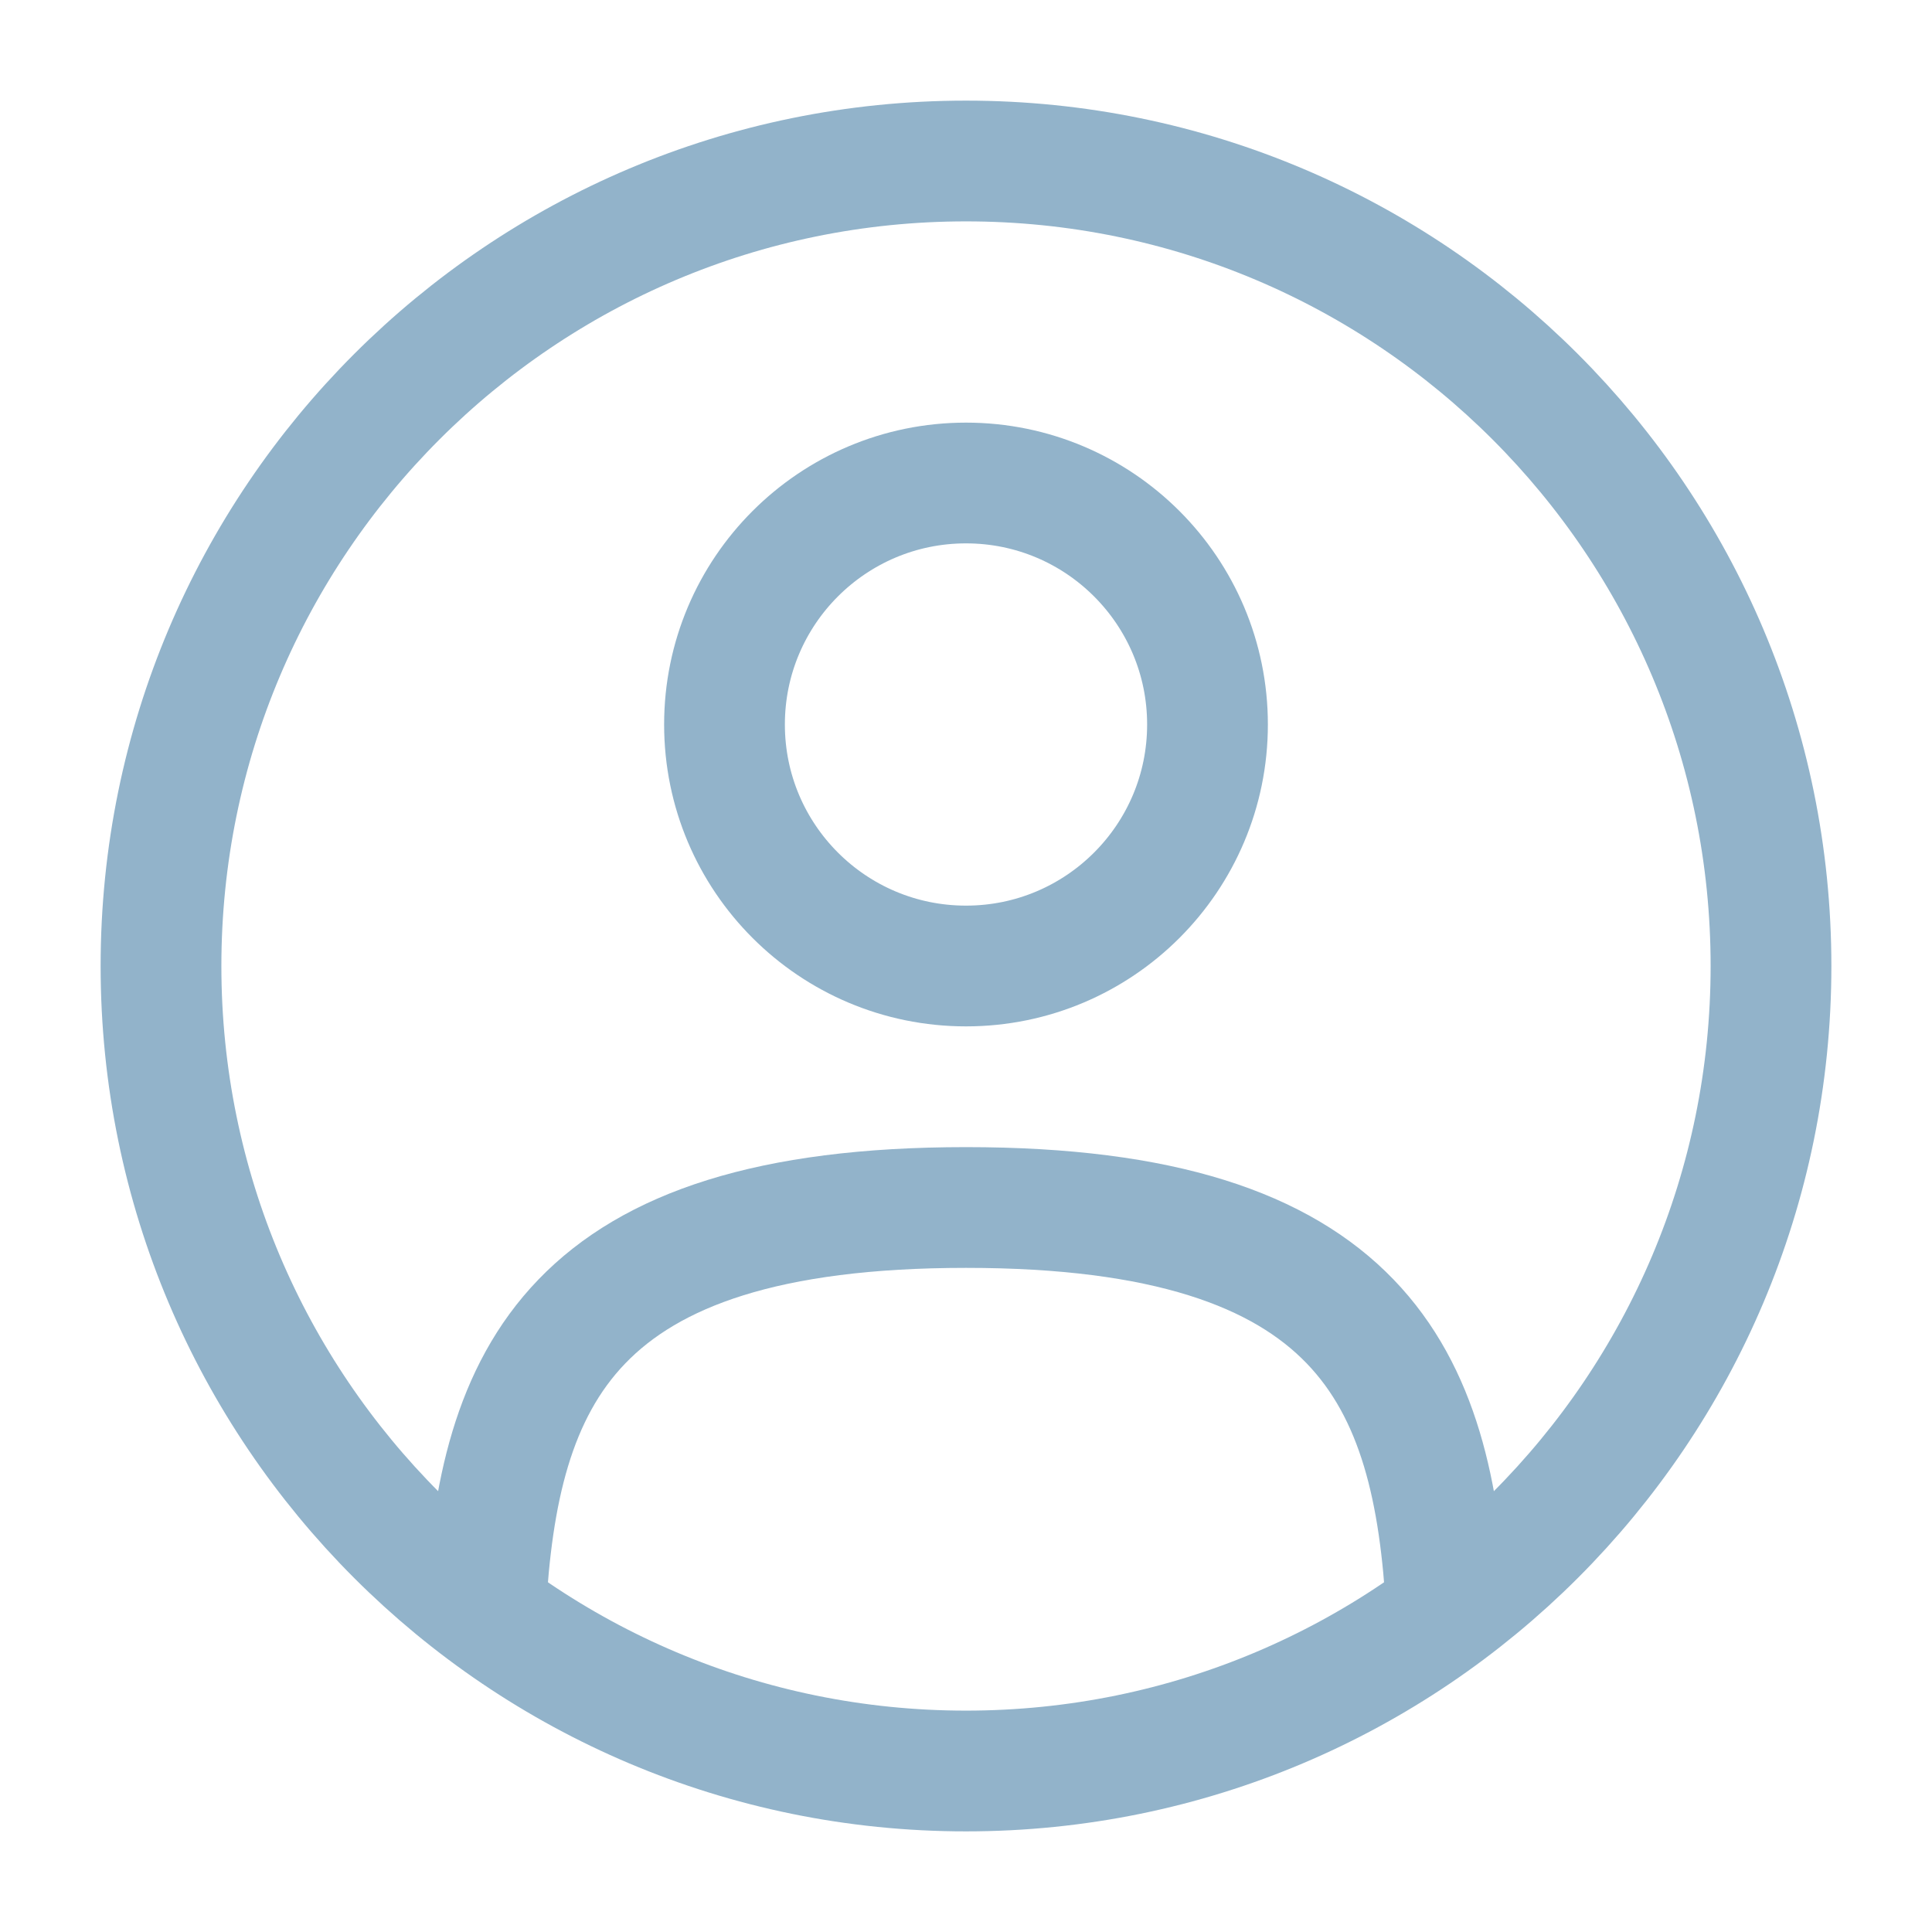
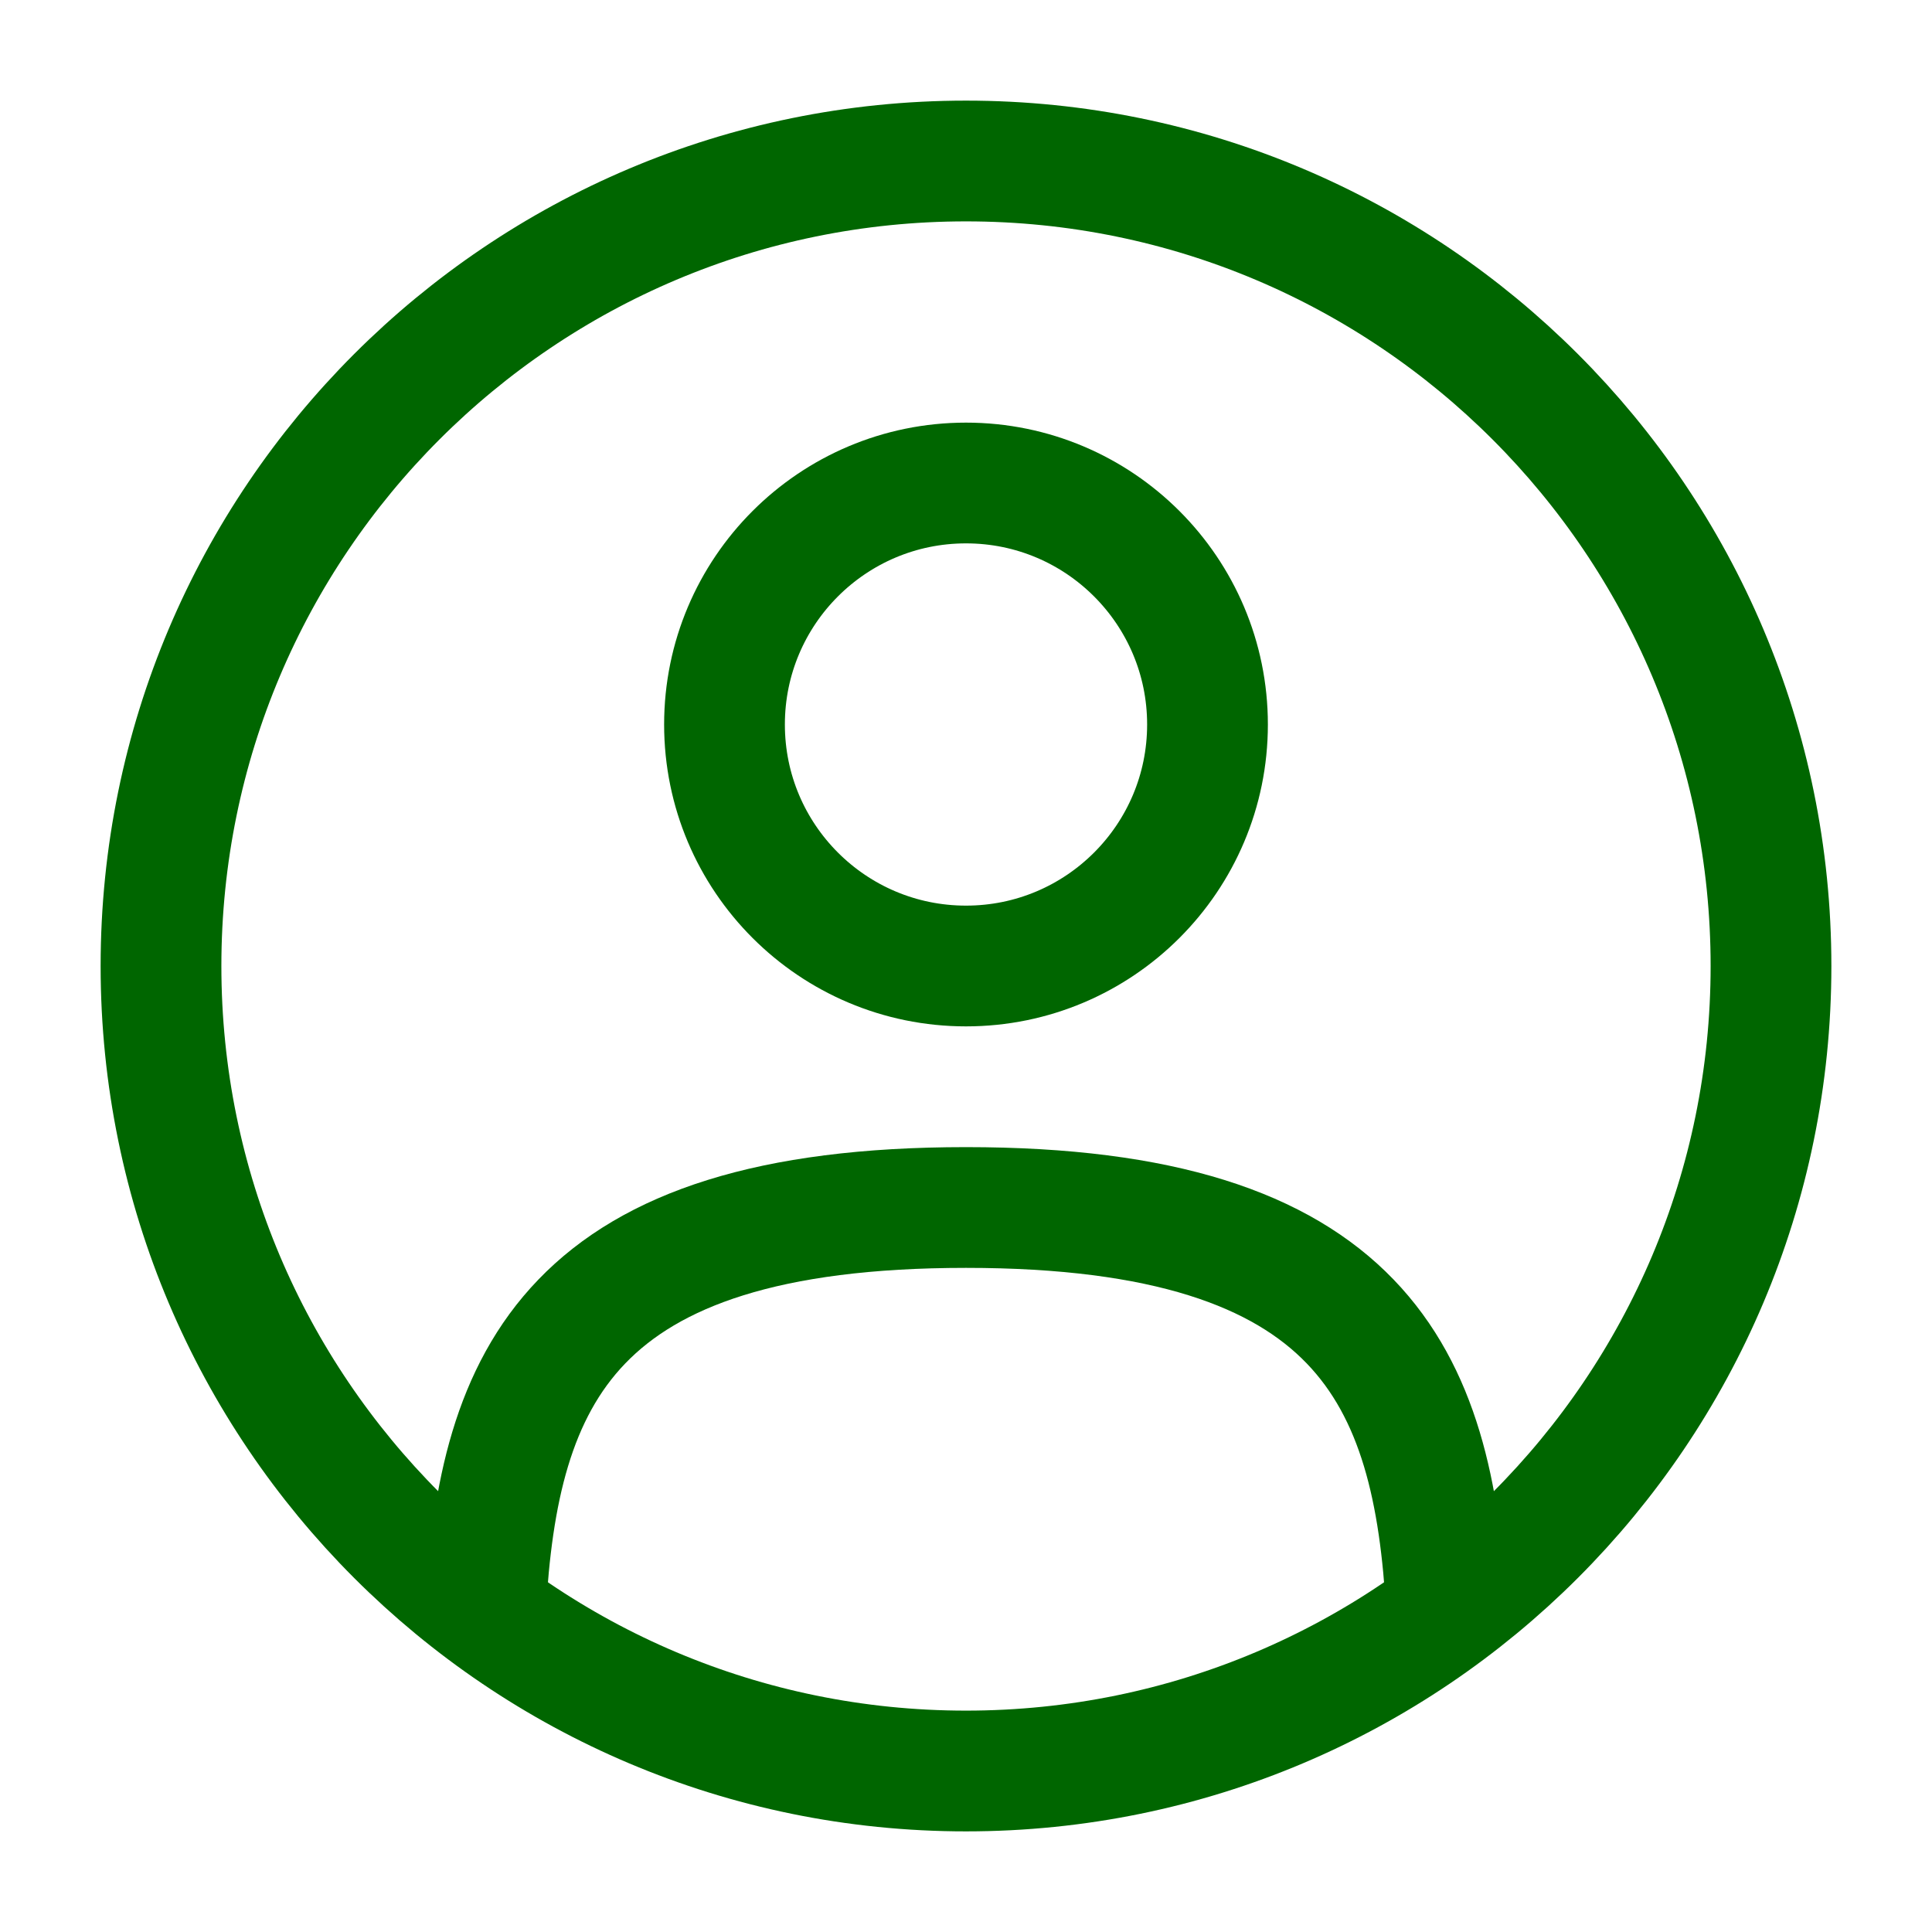
- <svg xmlns="http://www.w3.org/2000/svg" width="800px" height="800px" viewBox="0 0 24 24" fill="none" stroke="rgb(146, 179, 202)" stroke-width="1.5">
+ <svg xmlns="http://www.w3.org/2000/svg" width="800px" height="800px" viewBox="0 0 24 24" fill="none" stroke="rgb(0, 102, 0)" stroke-width="1.5">
  <circle cx="12" cy="9" r="3" />
  <circle cx="12" cy="12" r="10" />
  <path d="M17.969 20C17.81 17.108 16.925 15 12 15C7.075 15 6.19 17.108 6.031 20" stroke-linecap="round" />
</svg>
